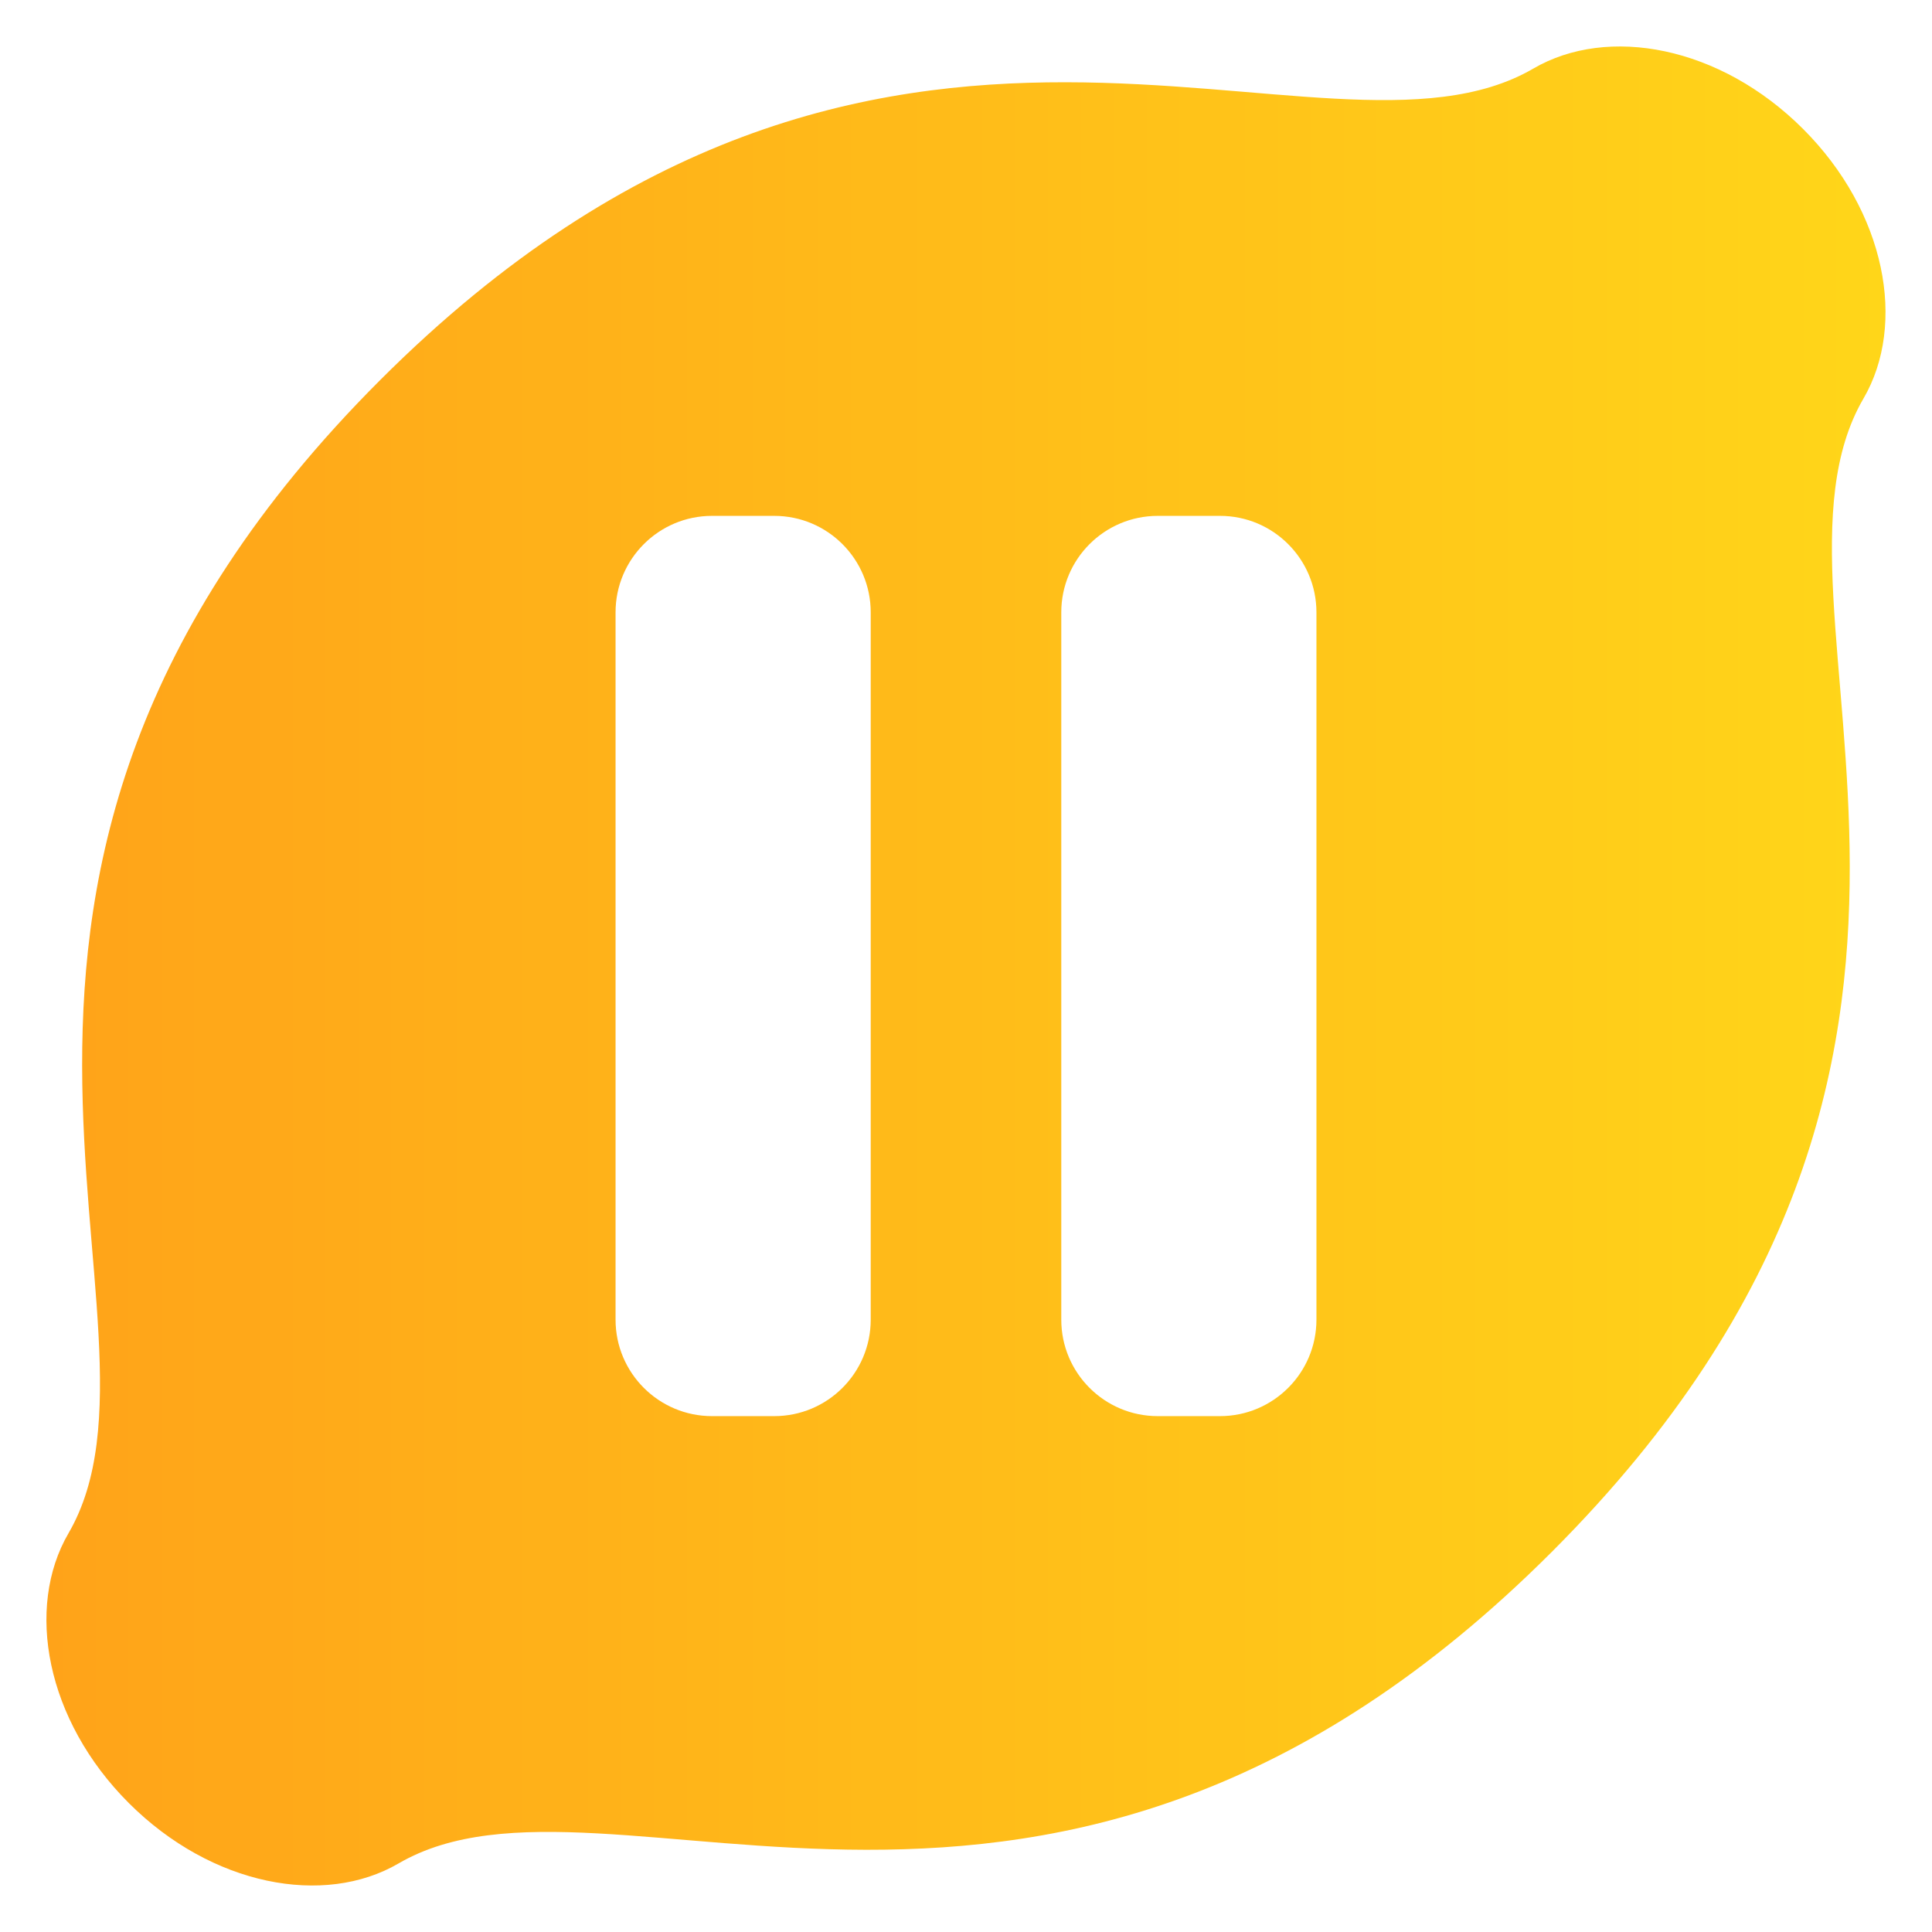
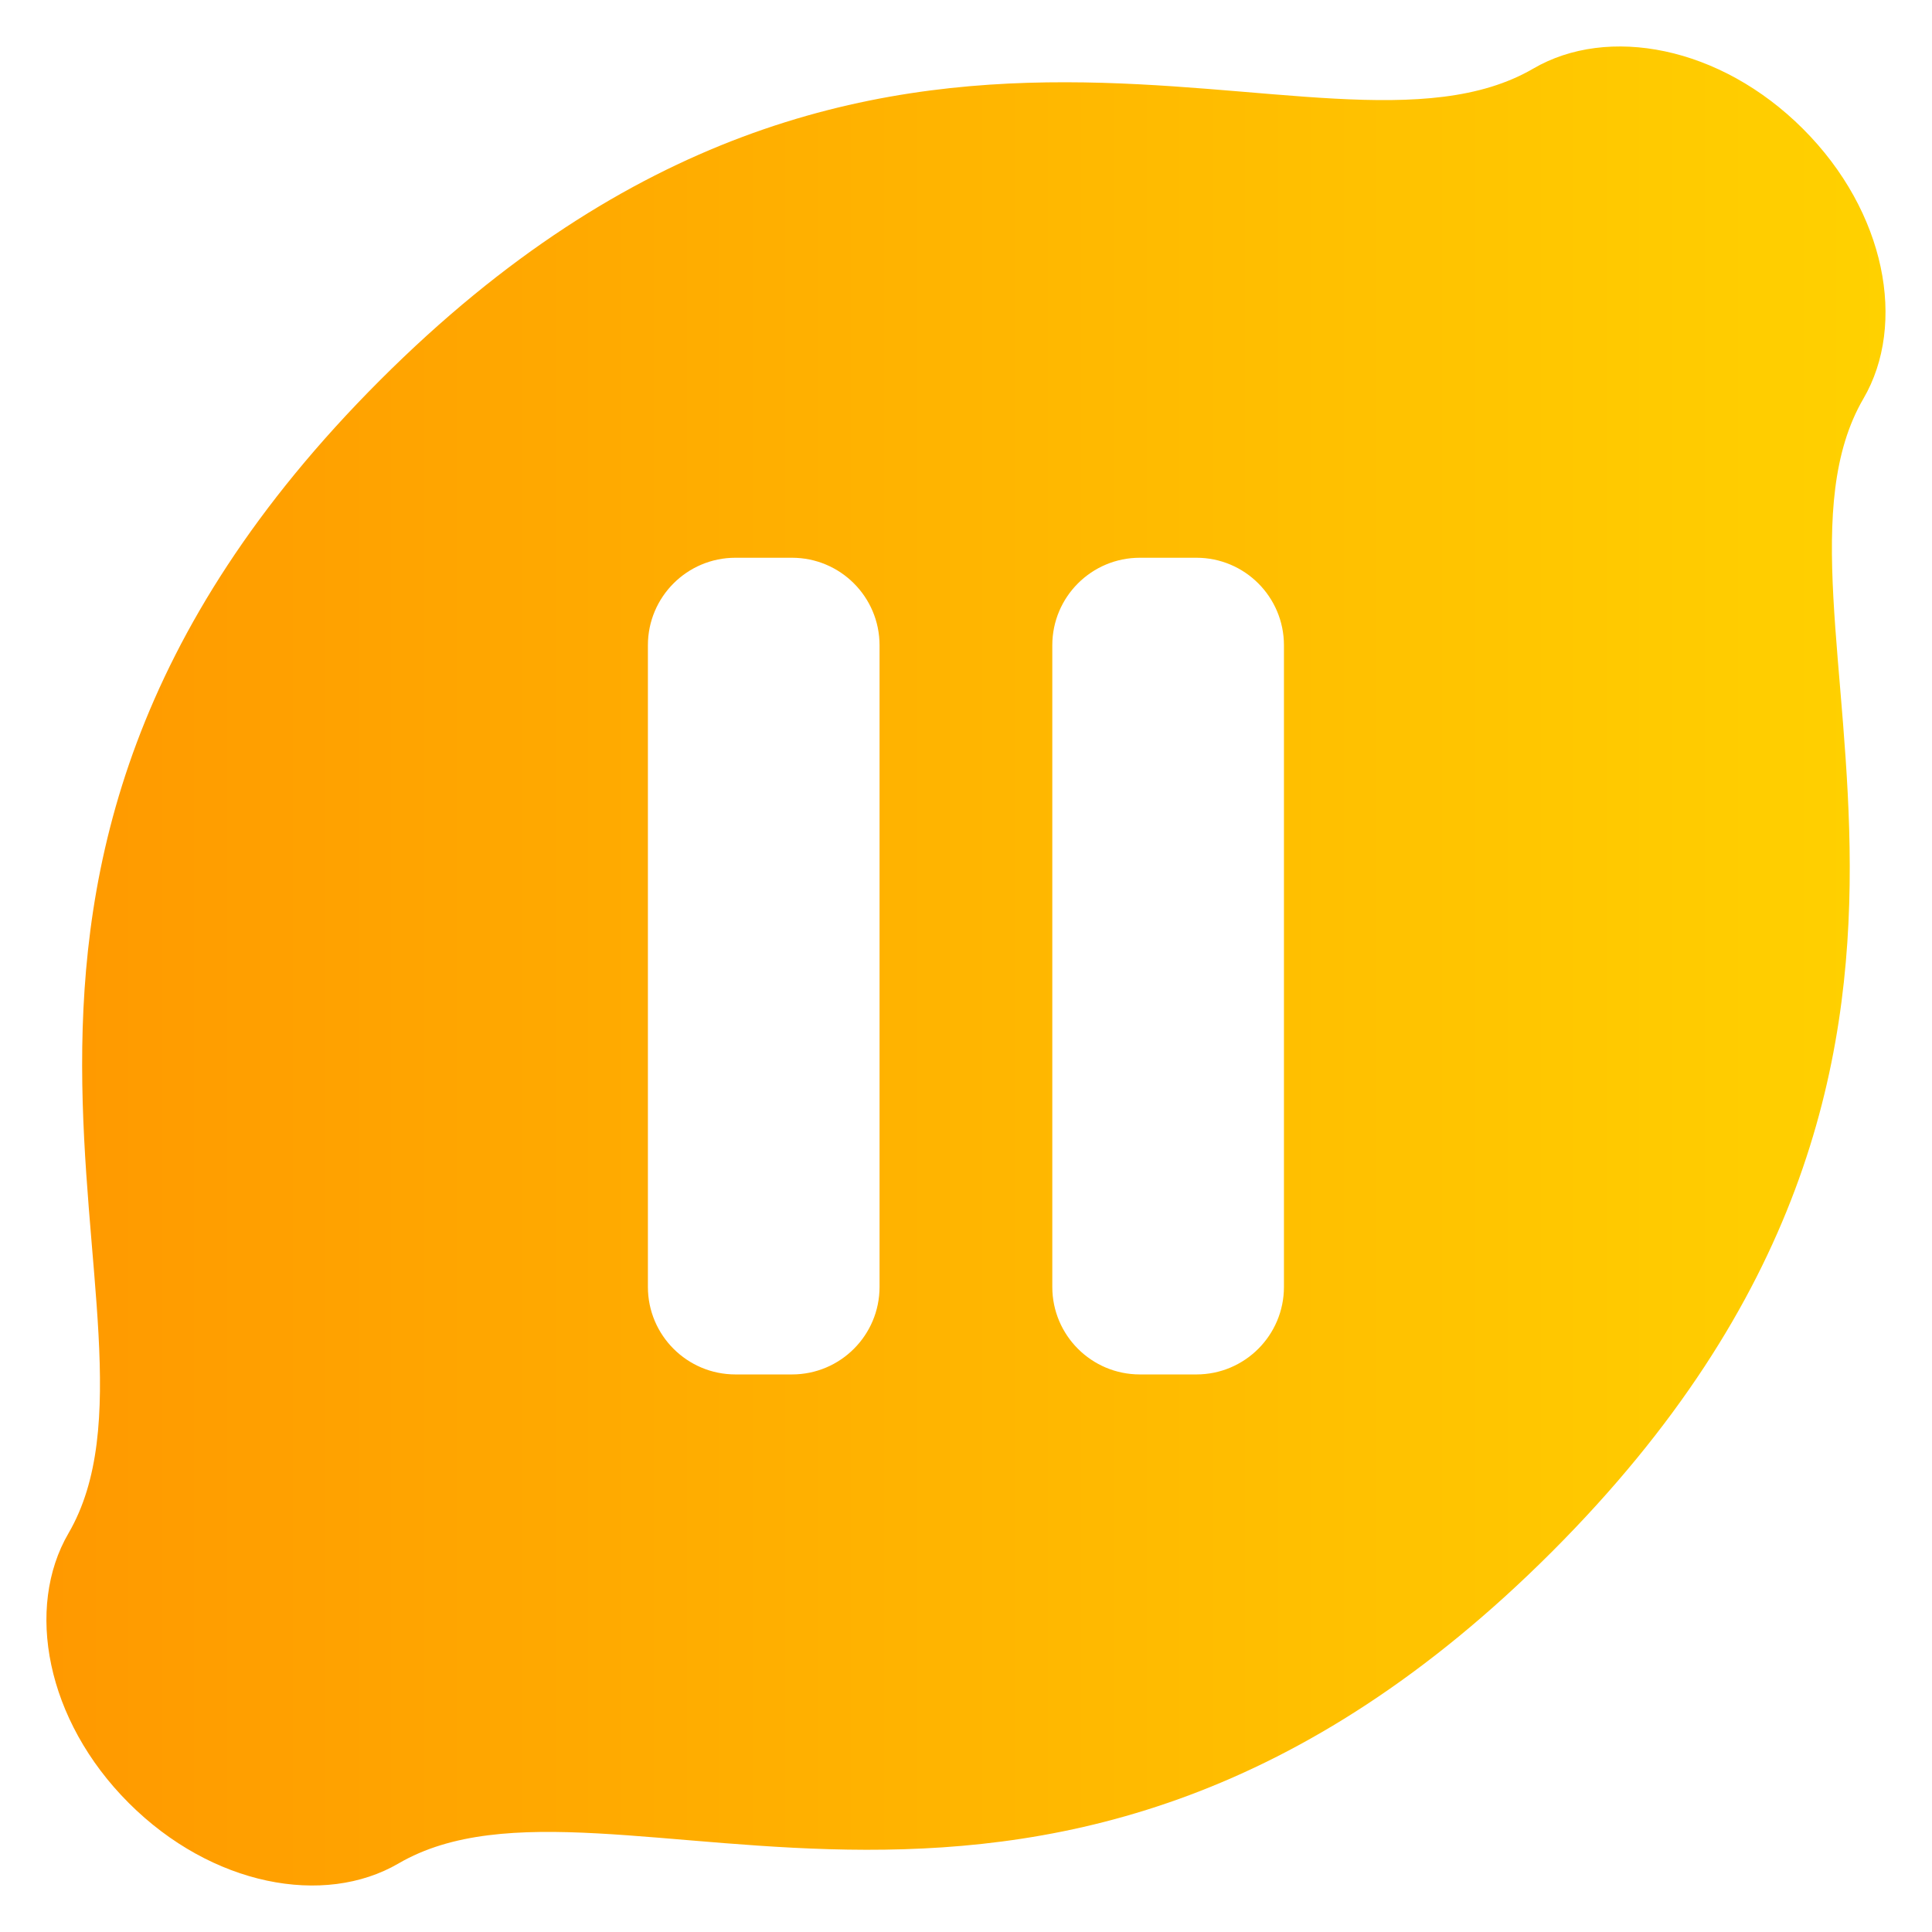
<svg xmlns="http://www.w3.org/2000/svg" viewBox="0 0 512 512">
  <defs>
-     <style>
-             .cls-1 {
-                 fill: none;
-             }
- 
-             .cls-2 {
-                 opacity: 0.9;
-                 fill: url(#linear-gradient);
-             }
-         </style>
-     <linearGradient id="linear-gradient" x1="12.31" y1="256" x2="499.69" y2="256" gradientUnits="userSpaceOnUse">
+     <style>.cls-1{fill:none;}.cls-2{fill:url(#New_Gradient_Swatch_3);}</style>
+     <linearGradient id="New_Gradient_Swatch_3" x1="12.31" y1="256" x2="499.69" y2="256" gradientUnits="userSpaceOnUse">
      <stop offset="0" stop-color="#f90" />
      <stop offset="1" stop-color="#ffd100" />
    </linearGradient>
  </defs>
  <g id="Layer_2" data-name="Layer 2">
    <g id="Logo">
      <g id="logo-2" data-name="logo">
-         <path id="Logo-3" data-name="Logo" class="cls-2" d="M477.83,34.17c-22-22-51.77-27.5-71.48-16-56.07,32.67-172.53-50.52-305.63,82.58S50.81,350.28,18.14,406.35c-11.47,19.71-6,49.5,16,71.48s51.77,27.5,71.48,16c56.07-32.66,172.53,50.53,305.63-82.57s49.91-249.56,82.58-305.63C505.33,85.94,499.82,56.15,477.83,34.17ZM230.75,349.73a25.57,25.57,0,0,1-25.56,25.56H188.7a25.57,25.57,0,0,1-25.57-25.56V162.27a25.57,25.57,0,0,1,25.57-25.56h16.49a25.57,25.57,0,0,1,25.56,25.56Zm118.12,0a25.57,25.57,0,0,1-25.57,25.56H306.81a25.57,25.57,0,0,1-25.56-25.56V162.27a25.57,25.57,0,0,1,25.56-25.56H323.3a25.57,25.57,0,0,1,25.57,25.56Z" />
+         <rect class="cls-1" width="512" height="512" />
+         <path id="Logo-3" data-name="Logo" class="cls-2" d="M477.83,34.17c-22-22-51.77-27.5-71.48-16-56.07,32.67-172.53-50.52-305.63,82.58S50.81,350.28,18.14,406.35c-11.47,19.71-6,49.5,16,71.48s51.77,27.5,71.48,16c56.07-32.66,172.53,50.53,305.63-82.57s49.91-249.56,82.58-305.63C505.33,85.94,499.82,56.15,477.83,34.17ZM233.09,341.05a23.2,23.2,0,0,1-23.2,23.19h-15a23.2,23.2,0,0,1-23.19-23.19V171a23.2,23.2,0,0,1,23.19-23.19h15A23.2,23.2,0,0,1,233.09,171Zm107.17,0a23.2,23.2,0,0,1-23.19,23.19h-15a23.2,23.2,0,0,1-23.2-23.19V171a23.2,23.2,0,0,1,23.2-23.19h15A23.2,23.2,0,0,1,340.26,171Z" />
      </g>
    </g>
  </g>
</svg>
